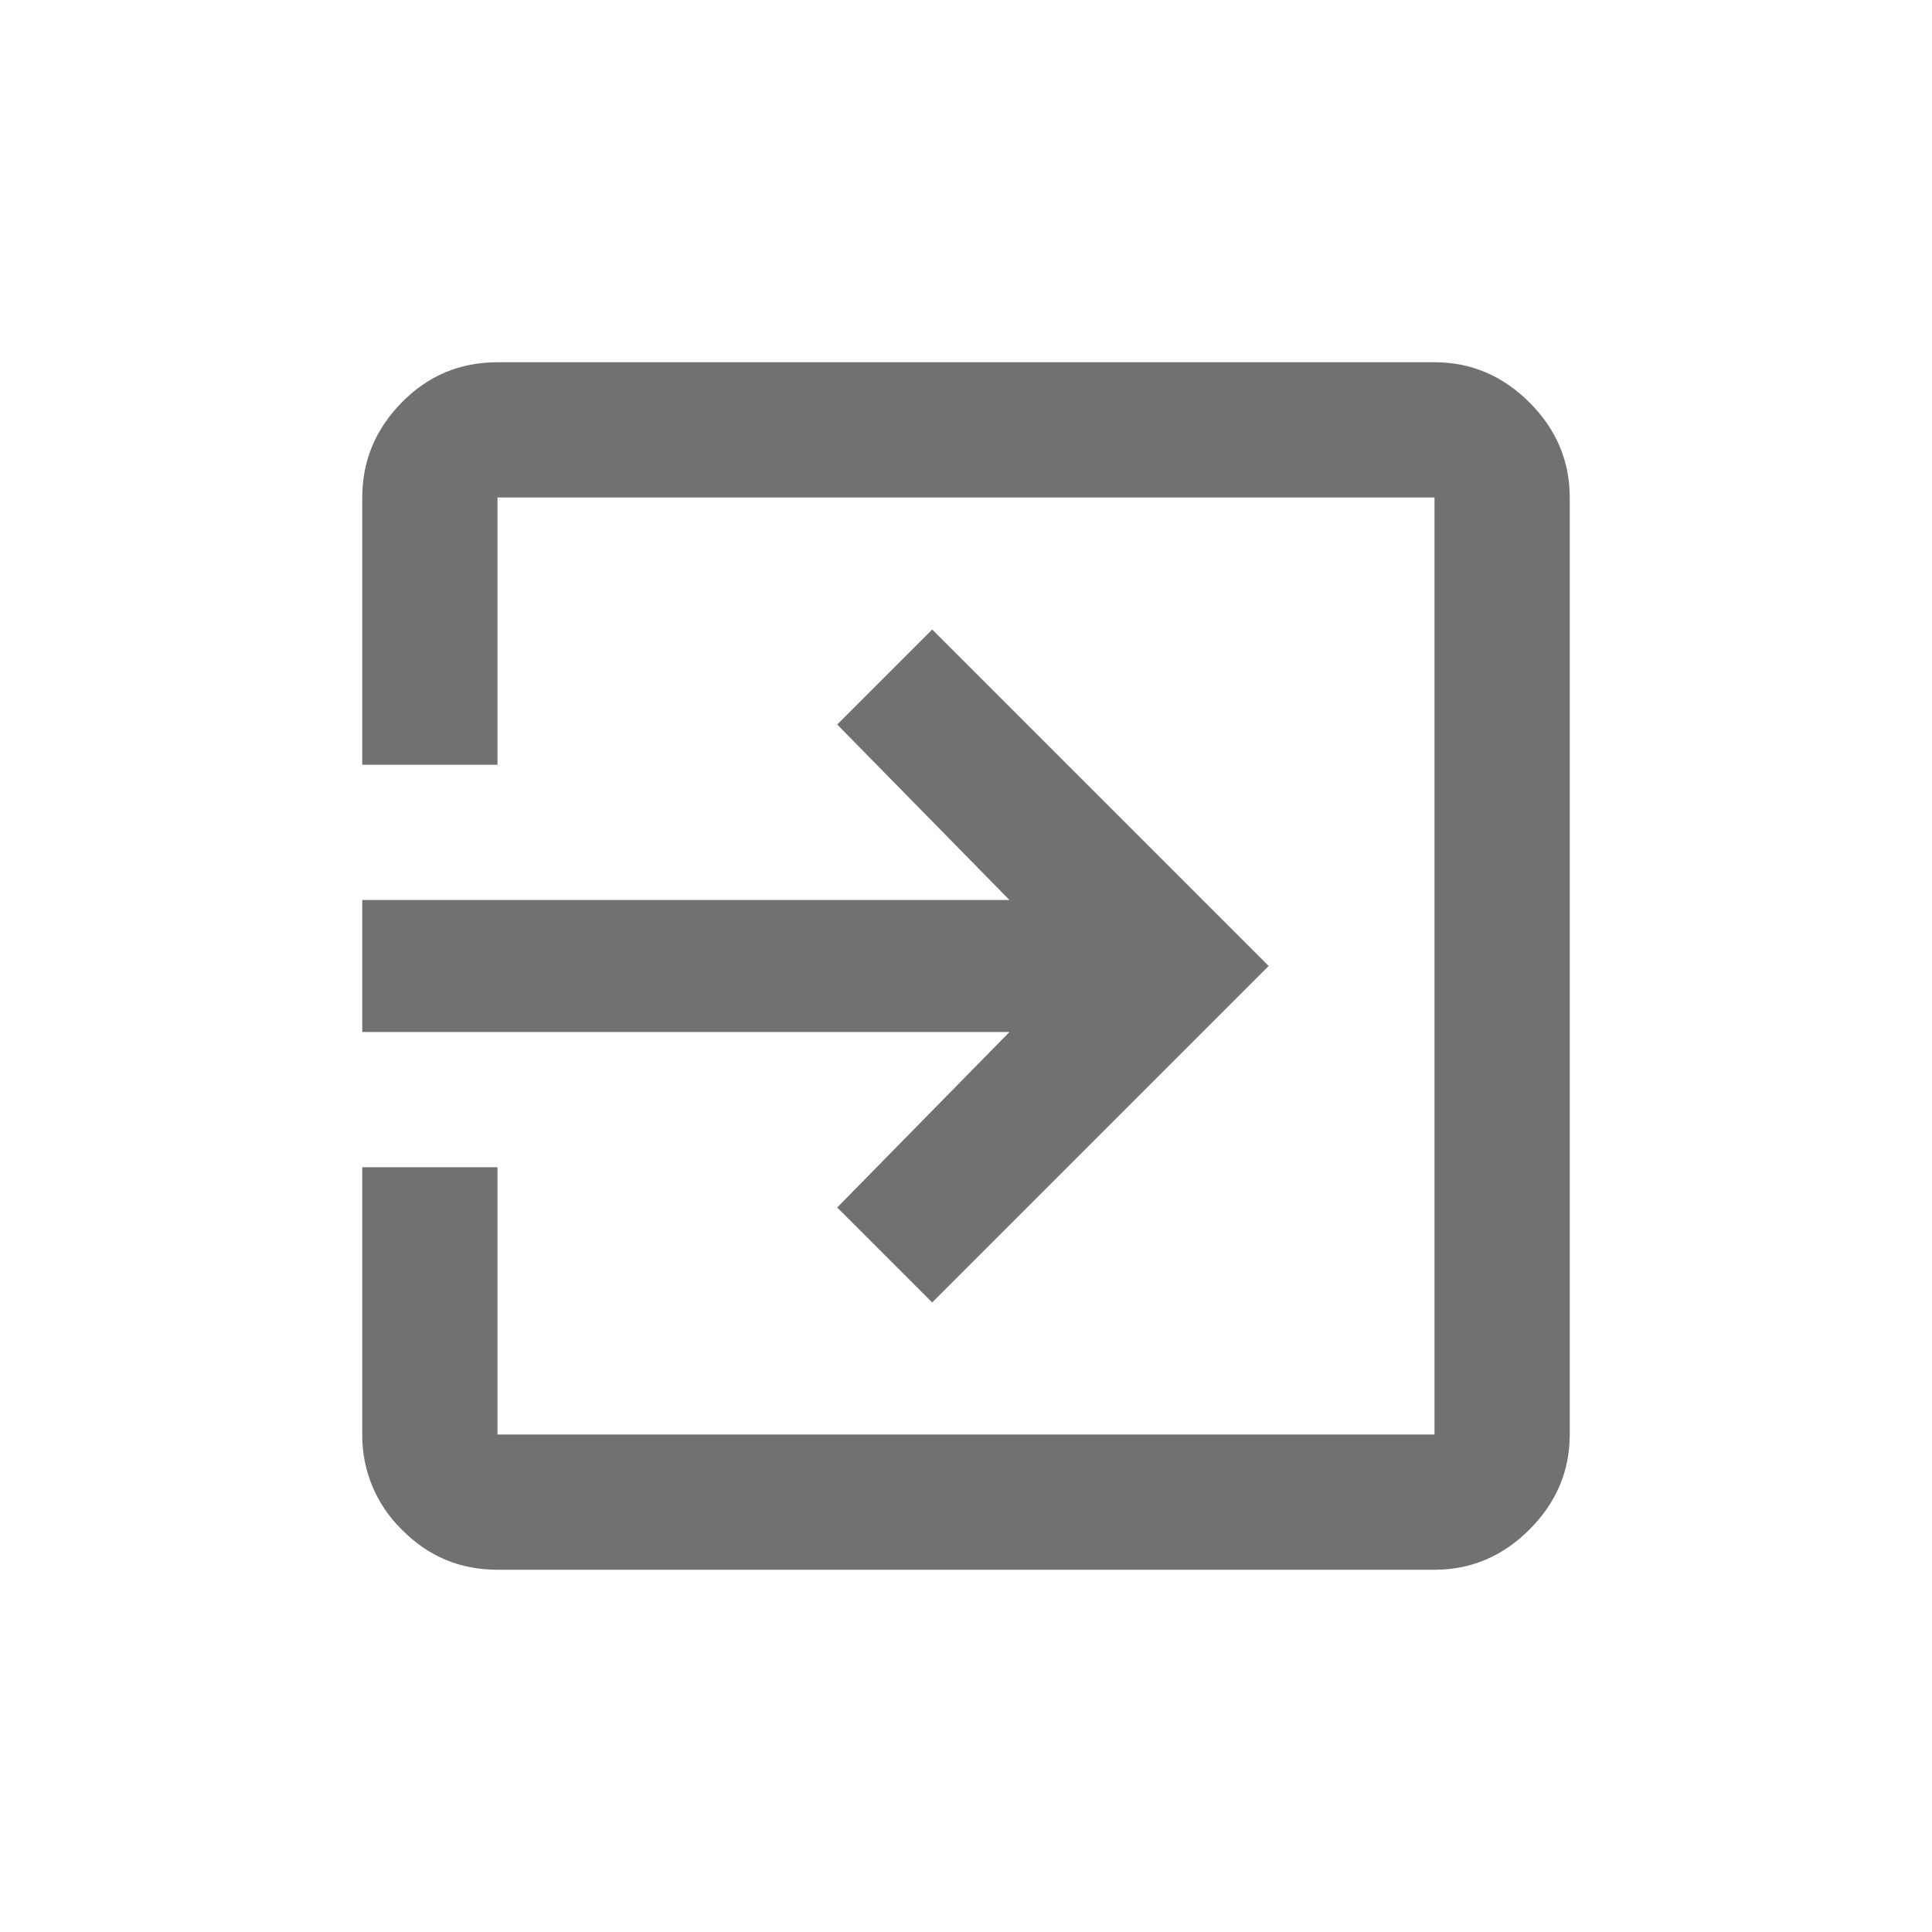
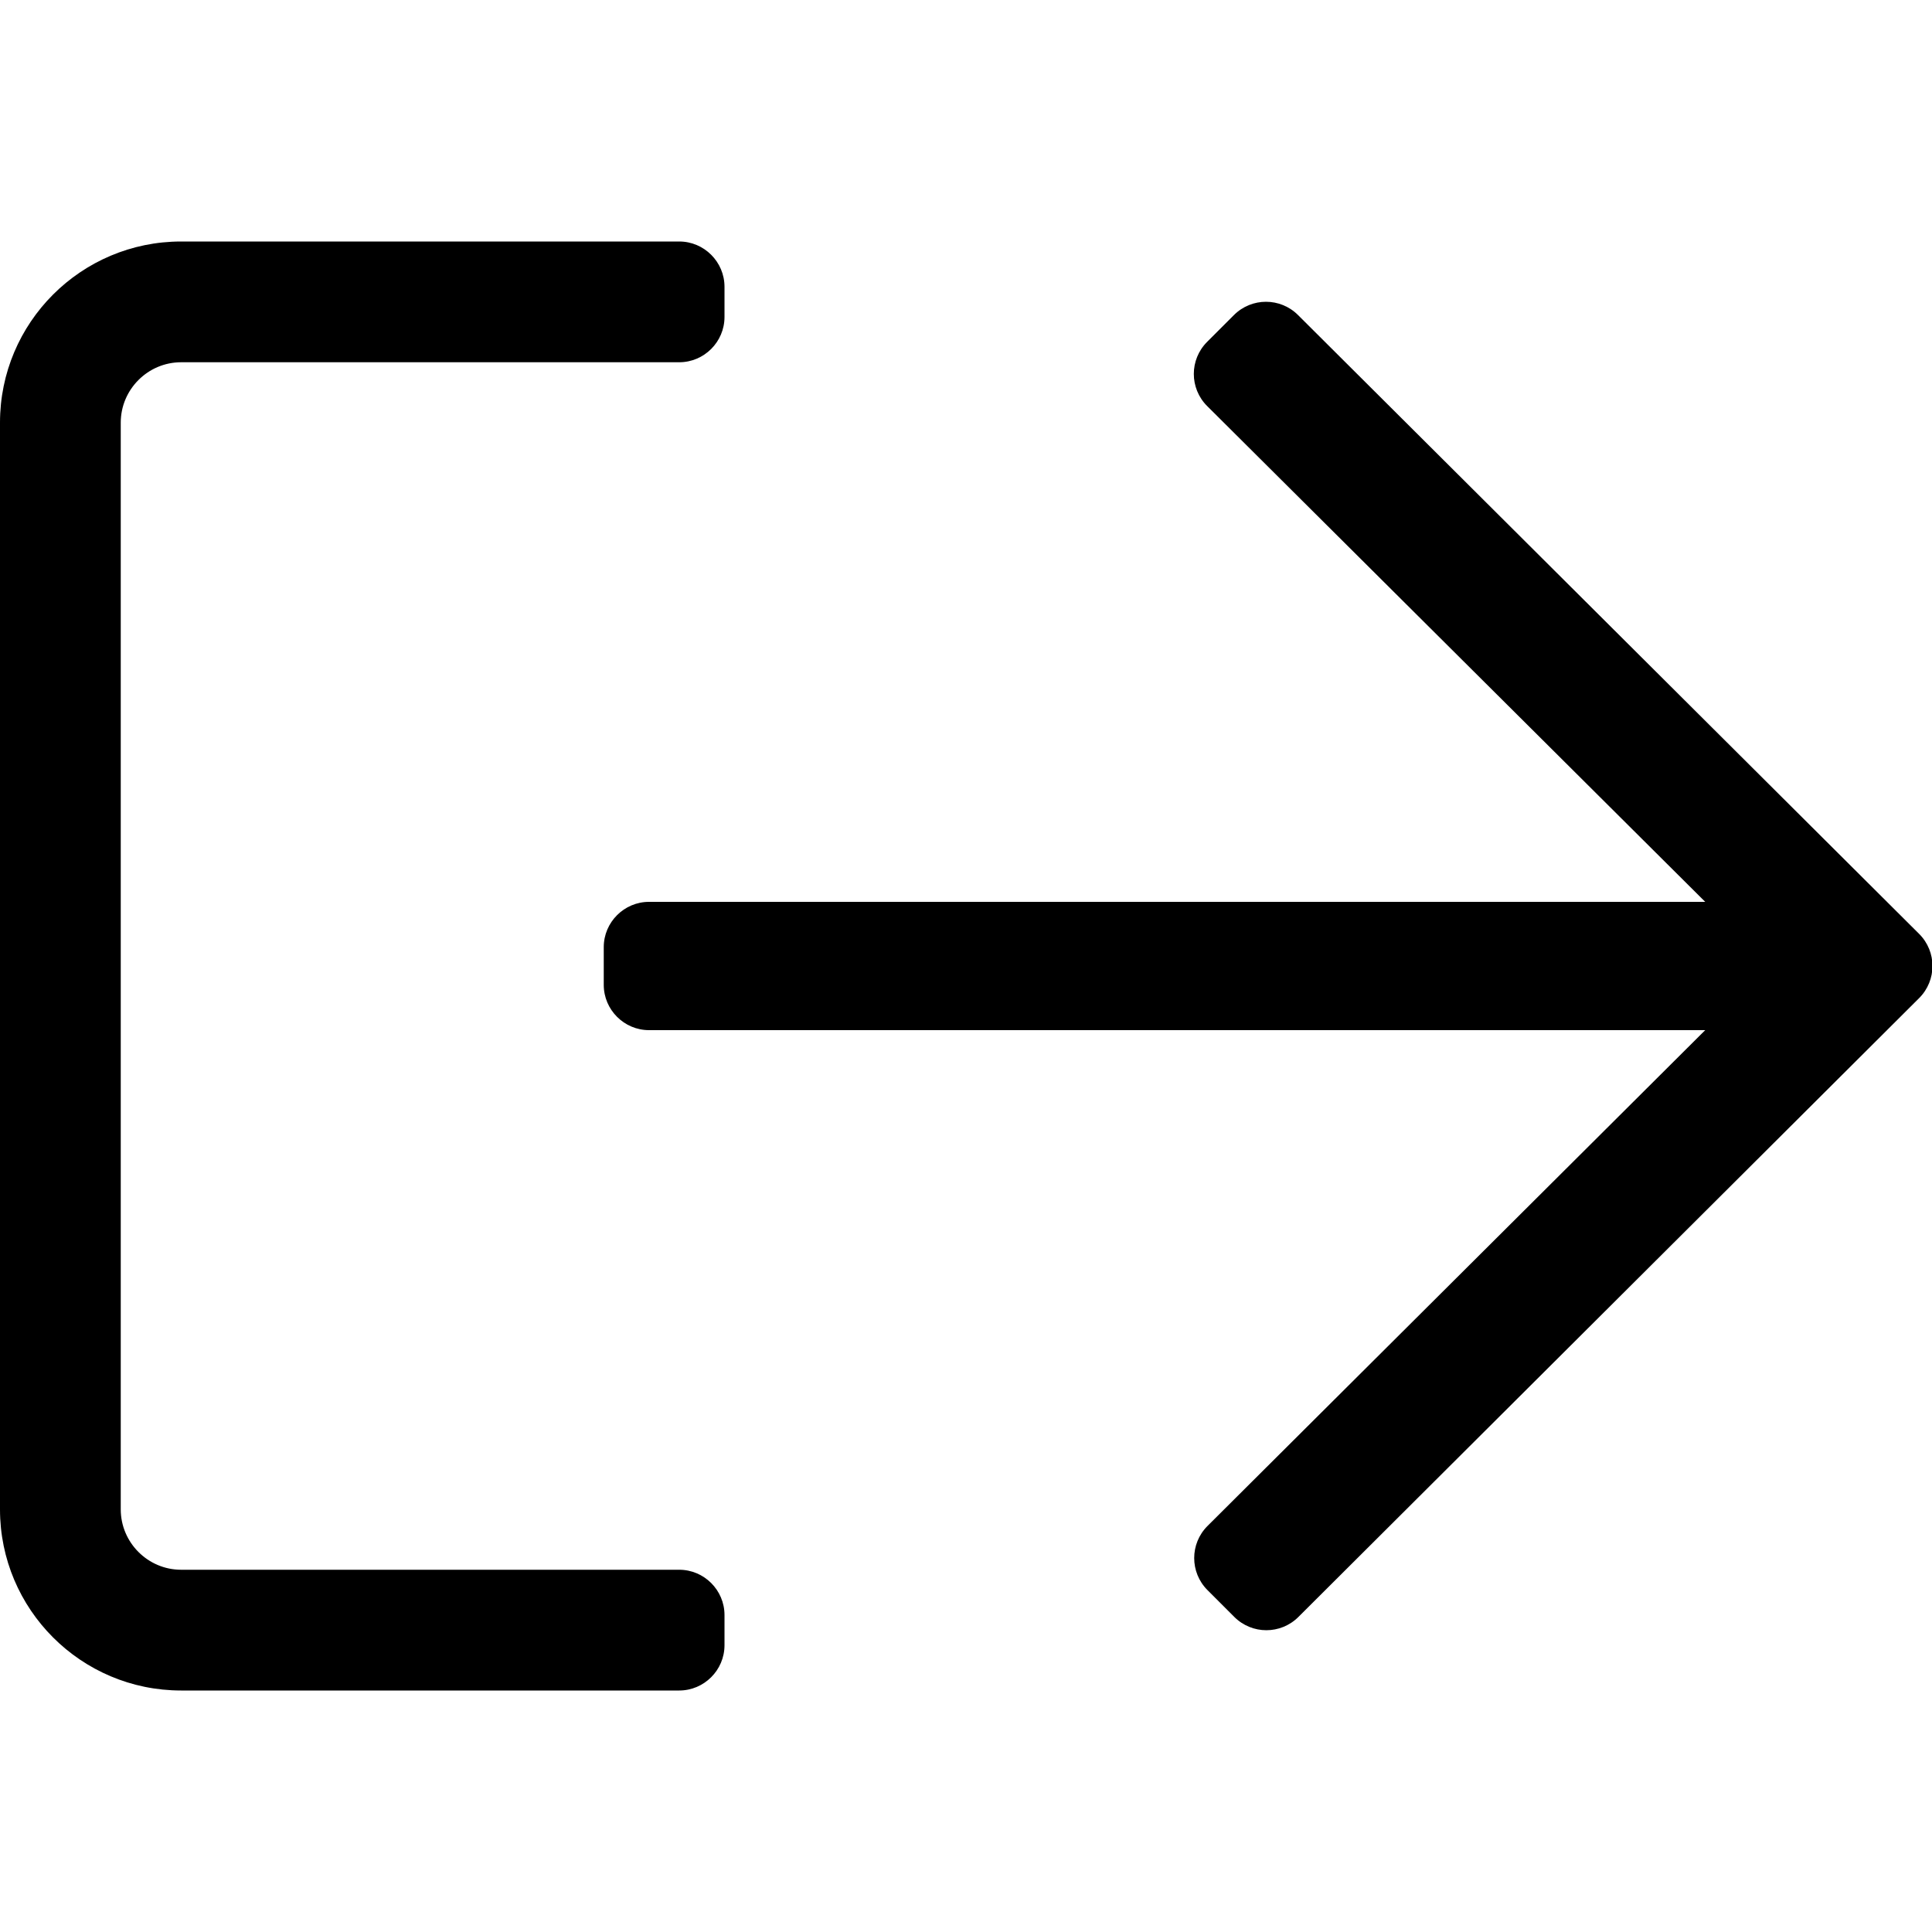
- <svg xmlns="http://www.w3.org/2000/svg" width="24" height="24">
-   <path fill="#717171" fill-rule="evenodd" d="M17.82 4.5c.453 0 .847.167 1.18.5.333.333.5.727.5 1.18v11.64c0 .453-.167.847-.5 1.18-.333.333-.727.5-1.18.5H6.18c-.467 0-.863-.167-1.19-.5a1.63 1.63 0 01-.49-1.18V14.5h1.68v3.32h11.64V6.18H6.18V9.5H4.5V6.18c0-.453.163-.847.49-1.18.327-.333.723-.5 1.19-.5h11.64zM10.4 15l2.14-2.18H4.5v-1.64h8.04L10.4 9l1.18-1.18L15.76 12l-4.18 4.18L10.4 15z" />
+ <svg xmlns="http://www.w3.org/2000/svg" viewBox="0 0 512 512" overflow="hidden">
+   <path d="M48 64h132c6.6 0 12 5.4 12 12v8c0 6.6-5.4 12-12 12H48c-8.8 0-16 7.2-16 16v288c0 8.8 7.2 16 16 16h132c6.6 0 12 5.4 12 12v8c0 6.6-5.4 12-12 12H48c-26.5 0-48-21.5-48-48V112c0-26.5 21.5-48 48-48zm279 19.5l-7.1 7.1c-4.7 4.7-4.7 12.3 0 17l132 131.4H172c-6.6 0-12 5.4-12 12v10c0 6.6 5.4 12 12 12h279.9L320 404.4c-4.7 4.7-4.7 12.3 0 17l7.1 7.1c4.7 4.7 12.3 4.7 17 0l164.5-164c4.7-4.7 4.7-12.3 0-17L344 83.5c-4.7-4.7-12.3-4.7-17 0z" fill="currentColor" />
</svg>
